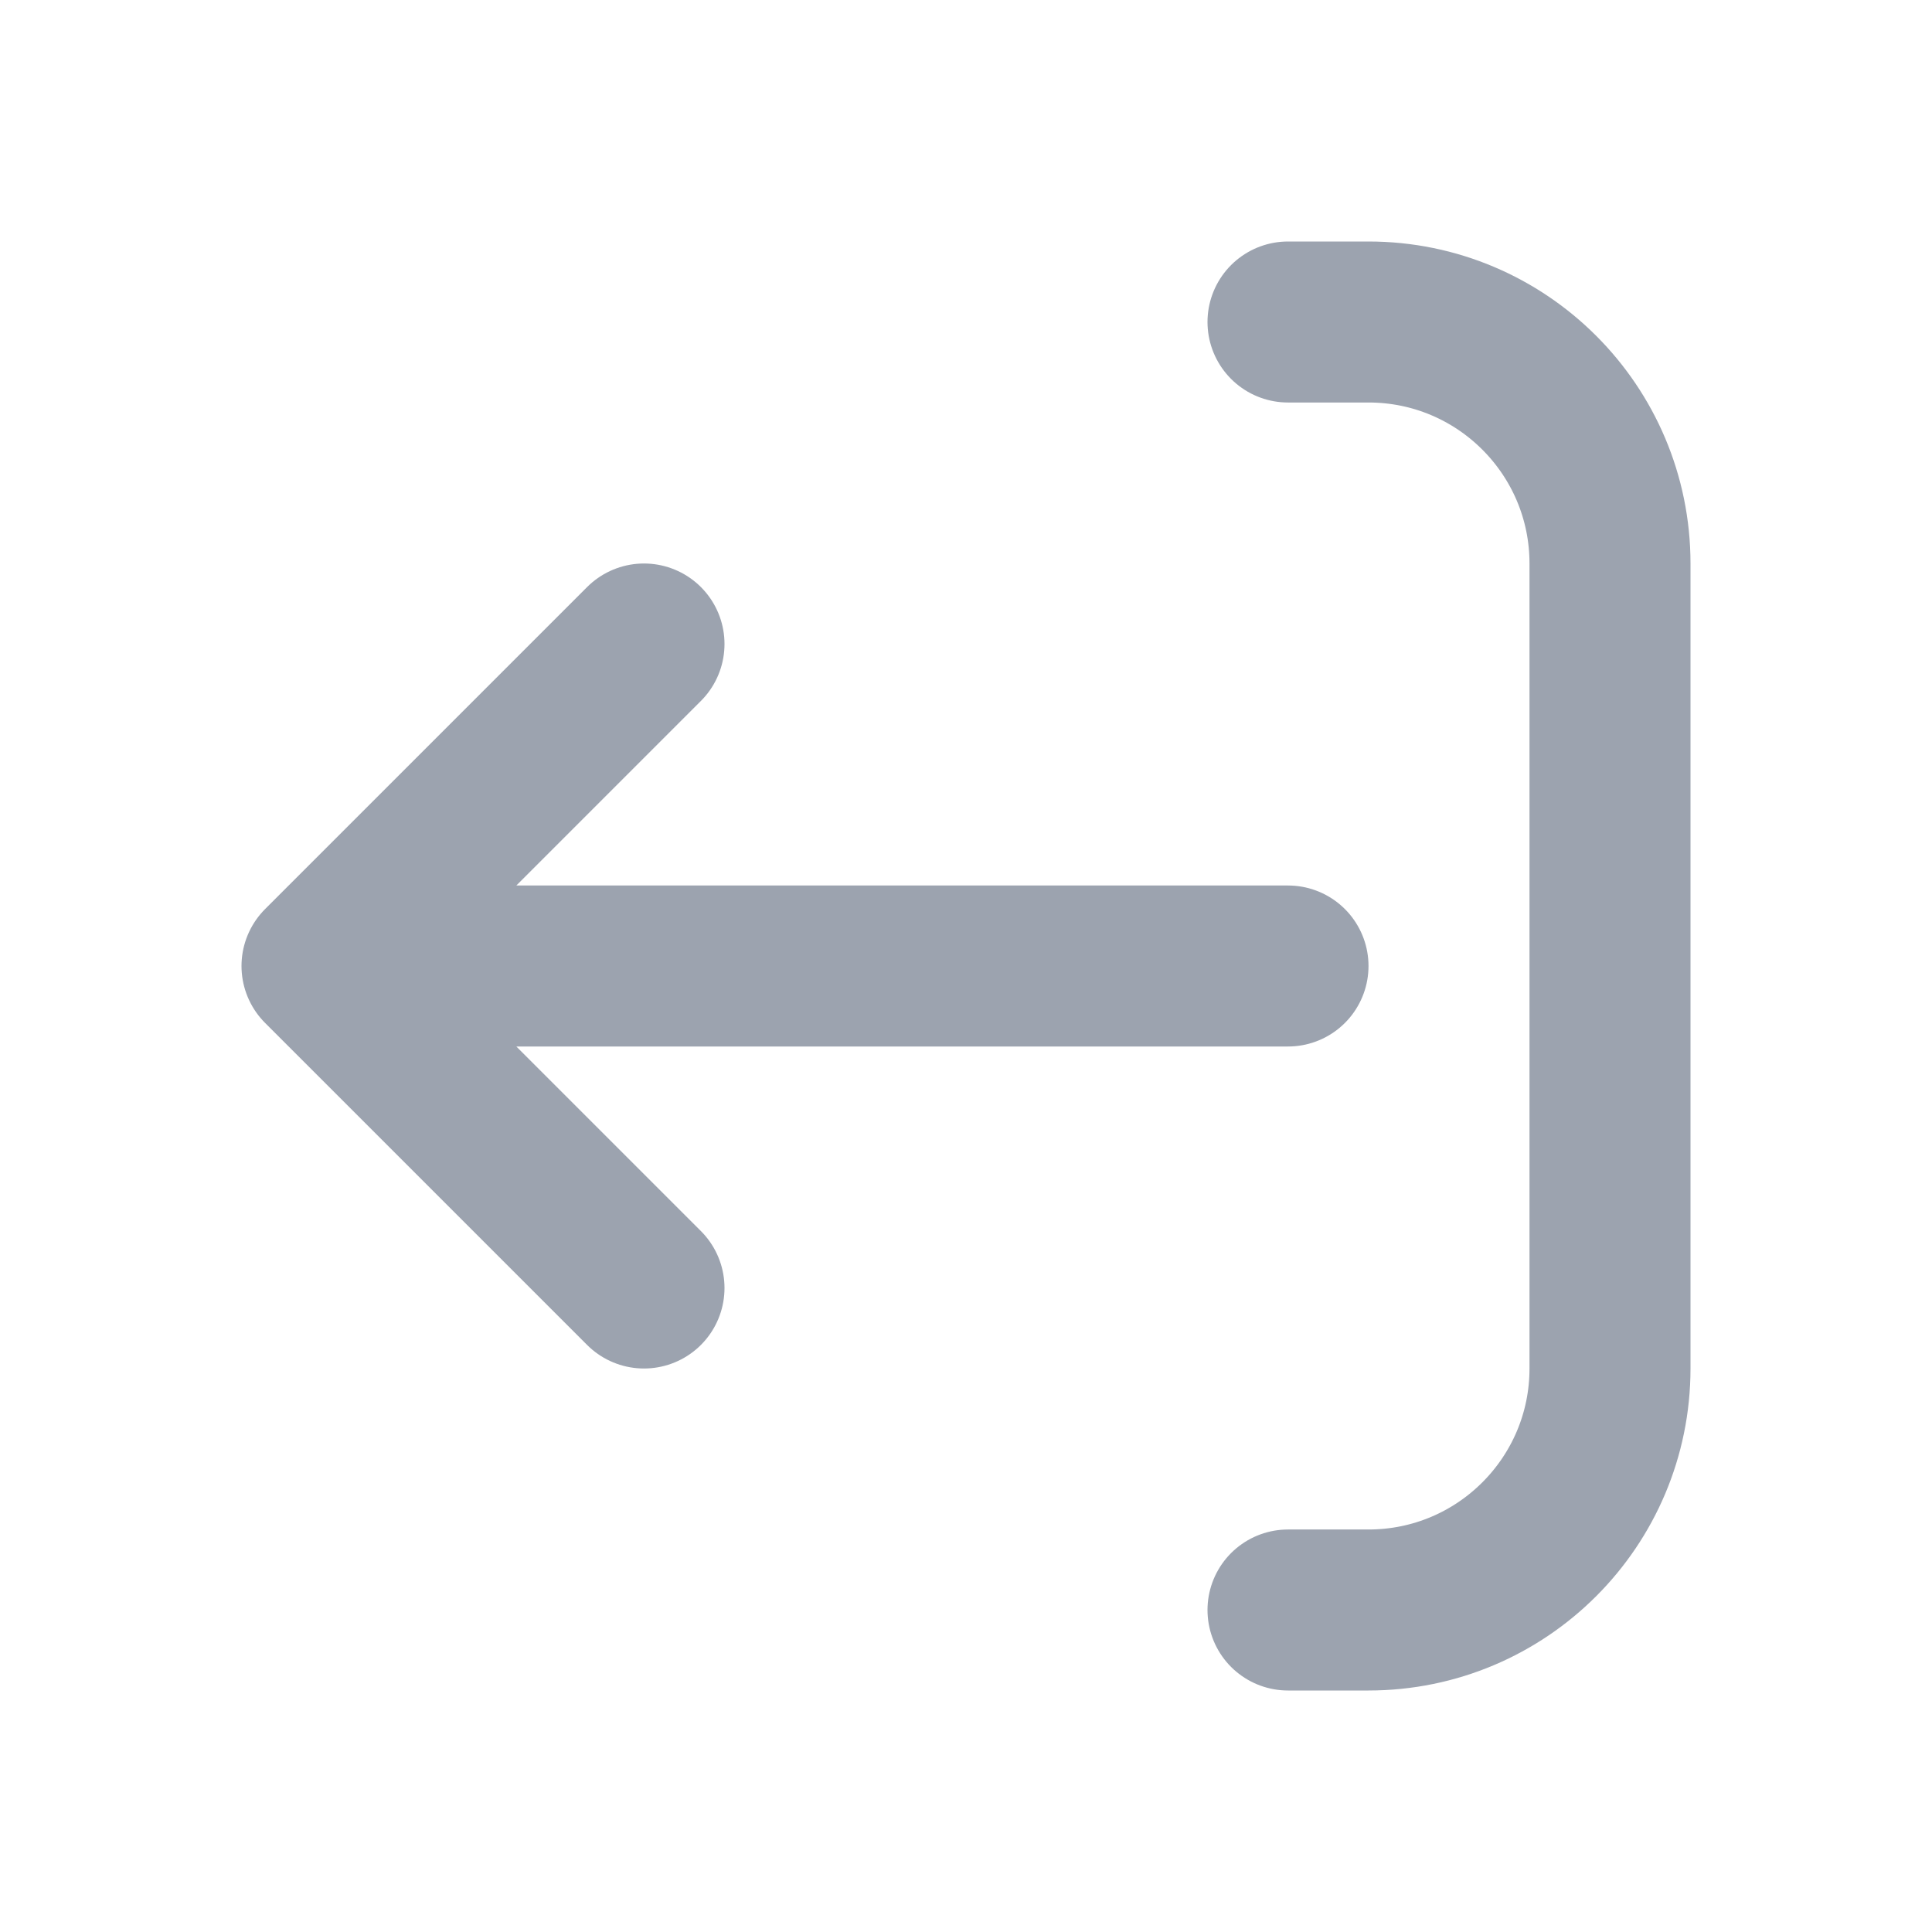
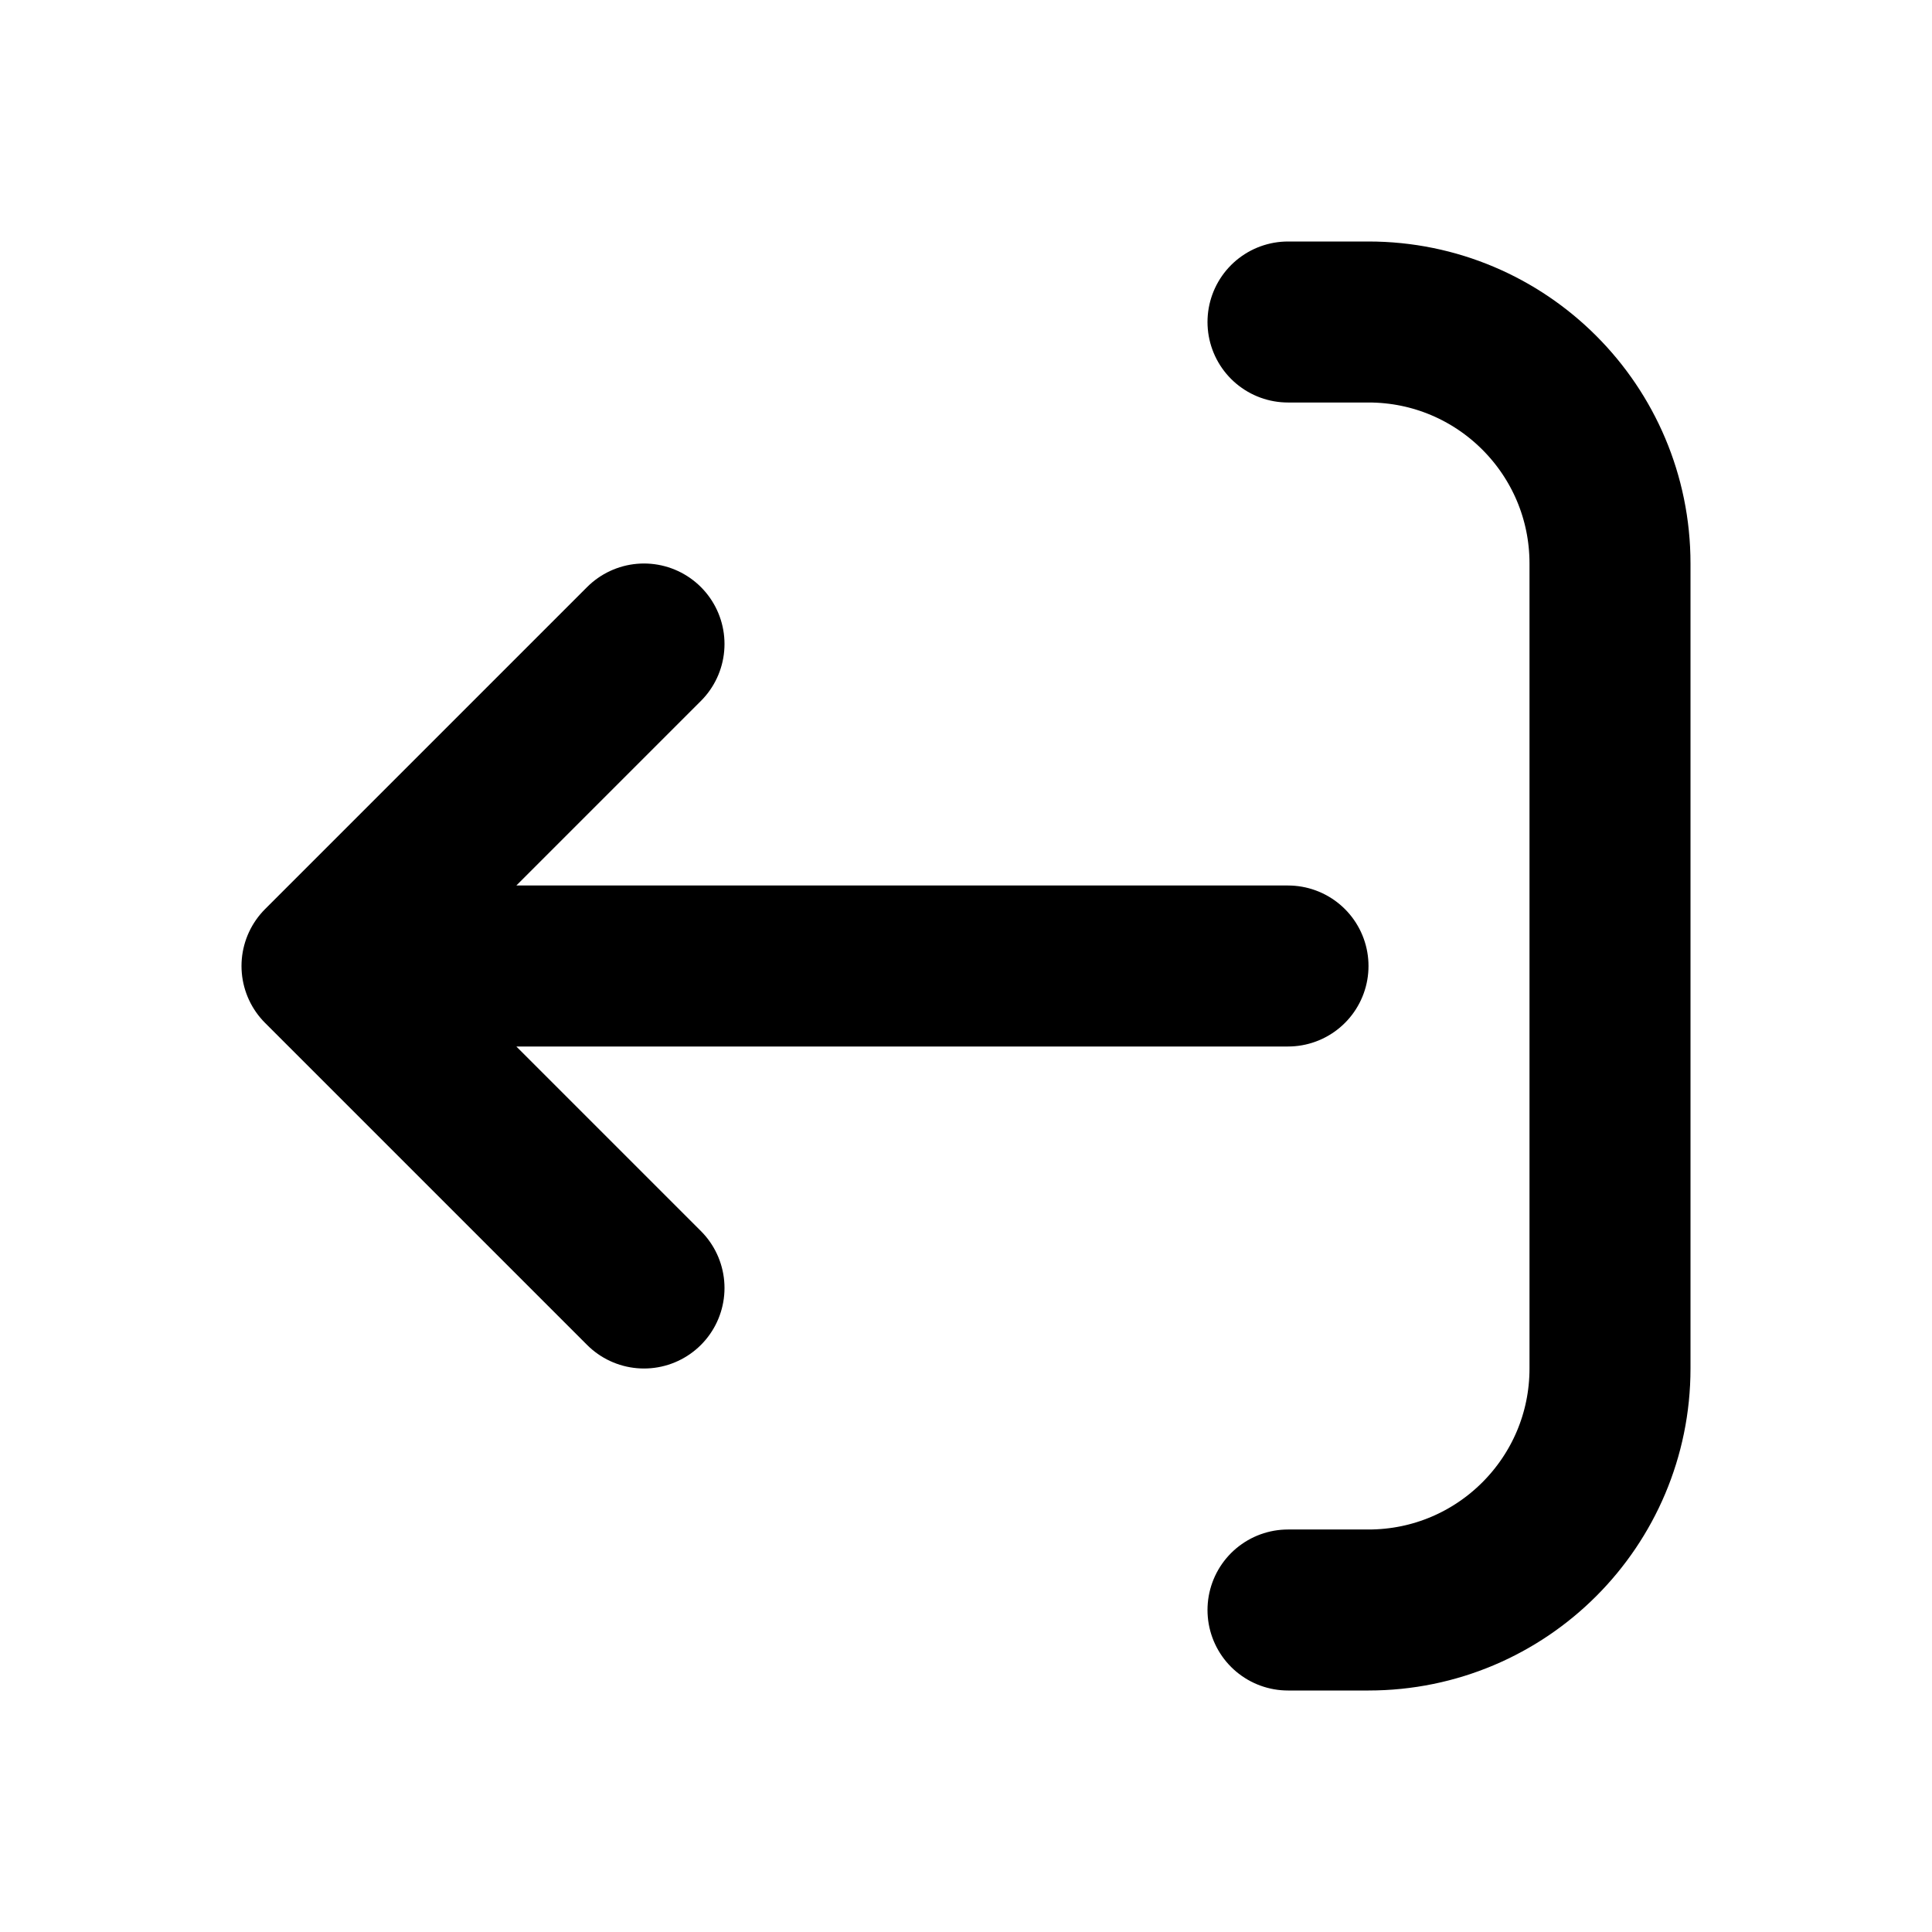
- <svg xmlns="http://www.w3.org/2000/svg" width="24" height="24" viewBox="0 0 24 24" fill="none">
-   <path d="M16 20L17 20C18.657 20 20 18.657 20 17L20 7C20 5.343 18.657 4 17 4L16 4M8 8L4 12M4 12L8 16M4 12L16 12" stroke="#9CA3AF" stroke-width="2" stroke-linecap="round" stroke-linejoin="round" />
+ <svg xmlns="http://www.w3.org/2000/svg" width="24" height="24" viewBox="0 0 24 24" fill="transparent">
+   <path d="M16 20L17 20C18.657 20 20 18.657 20 17L20 7C20 5.343 18.657 4 17 4L16 4M8 8L4 12M4 12L8 16M4 12L16 12" stroke="black" stroke-width="2" stroke-linecap="round" stroke-linejoin="round" />
</svg>
